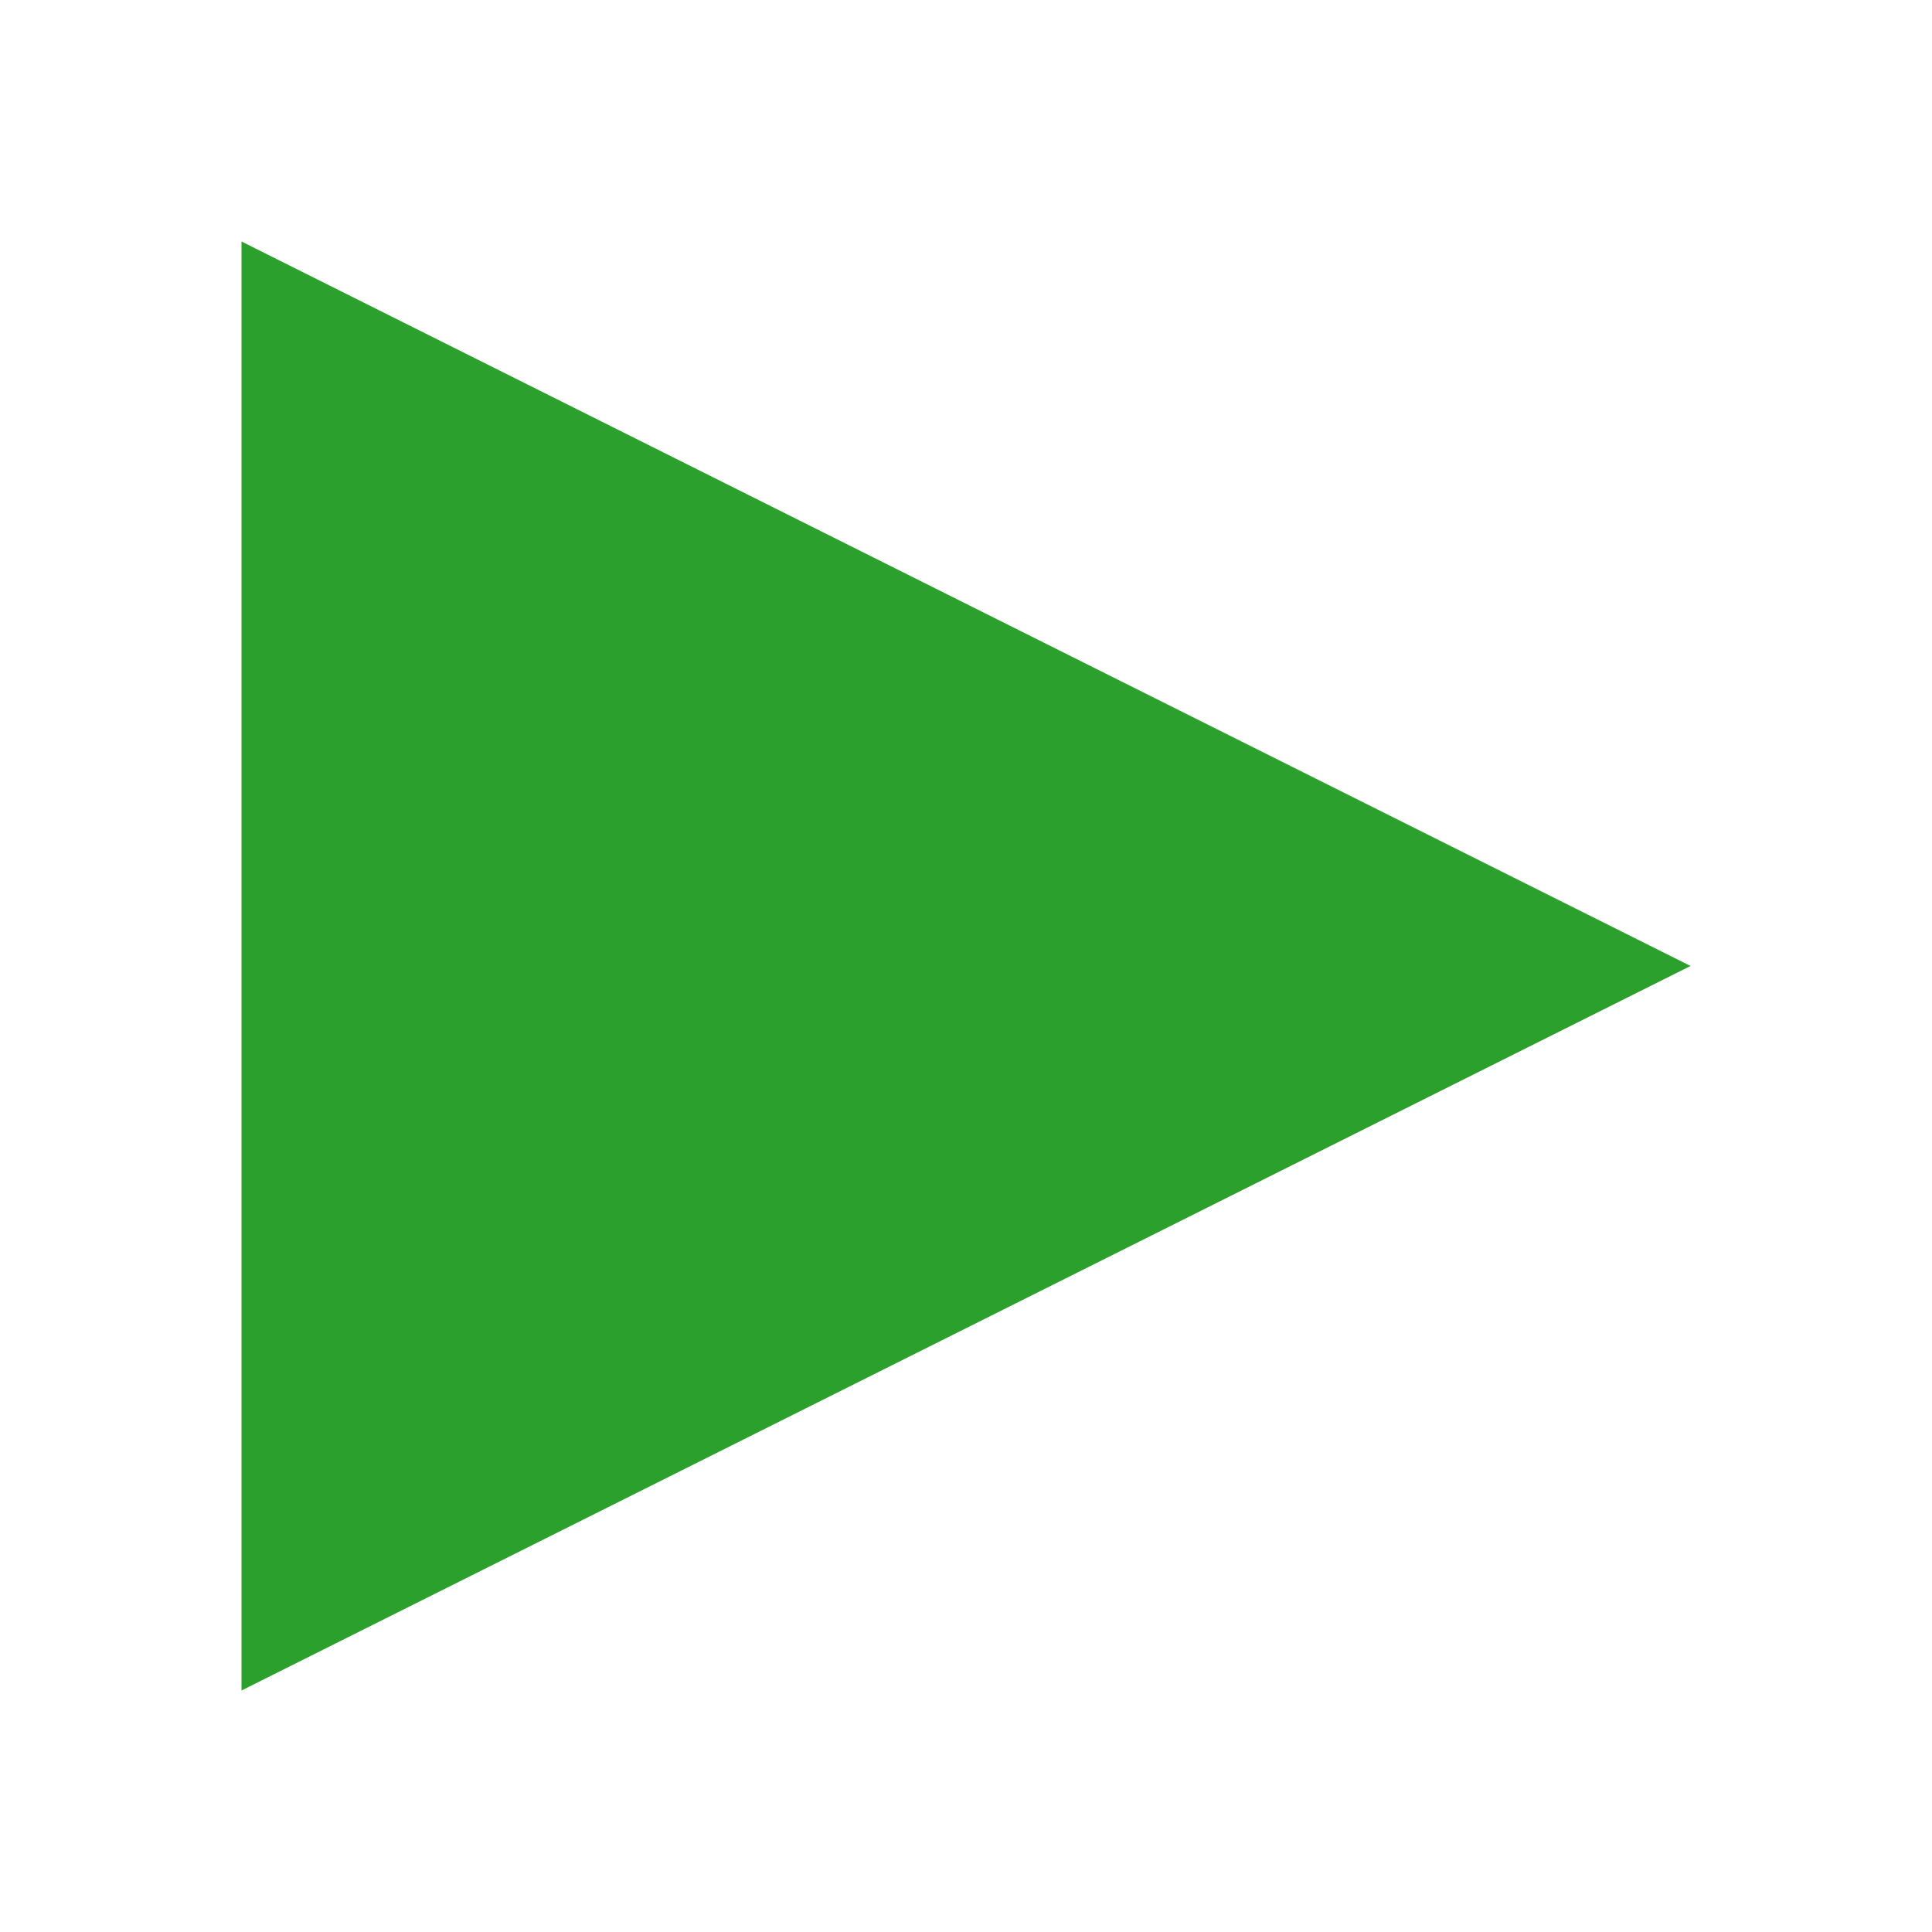
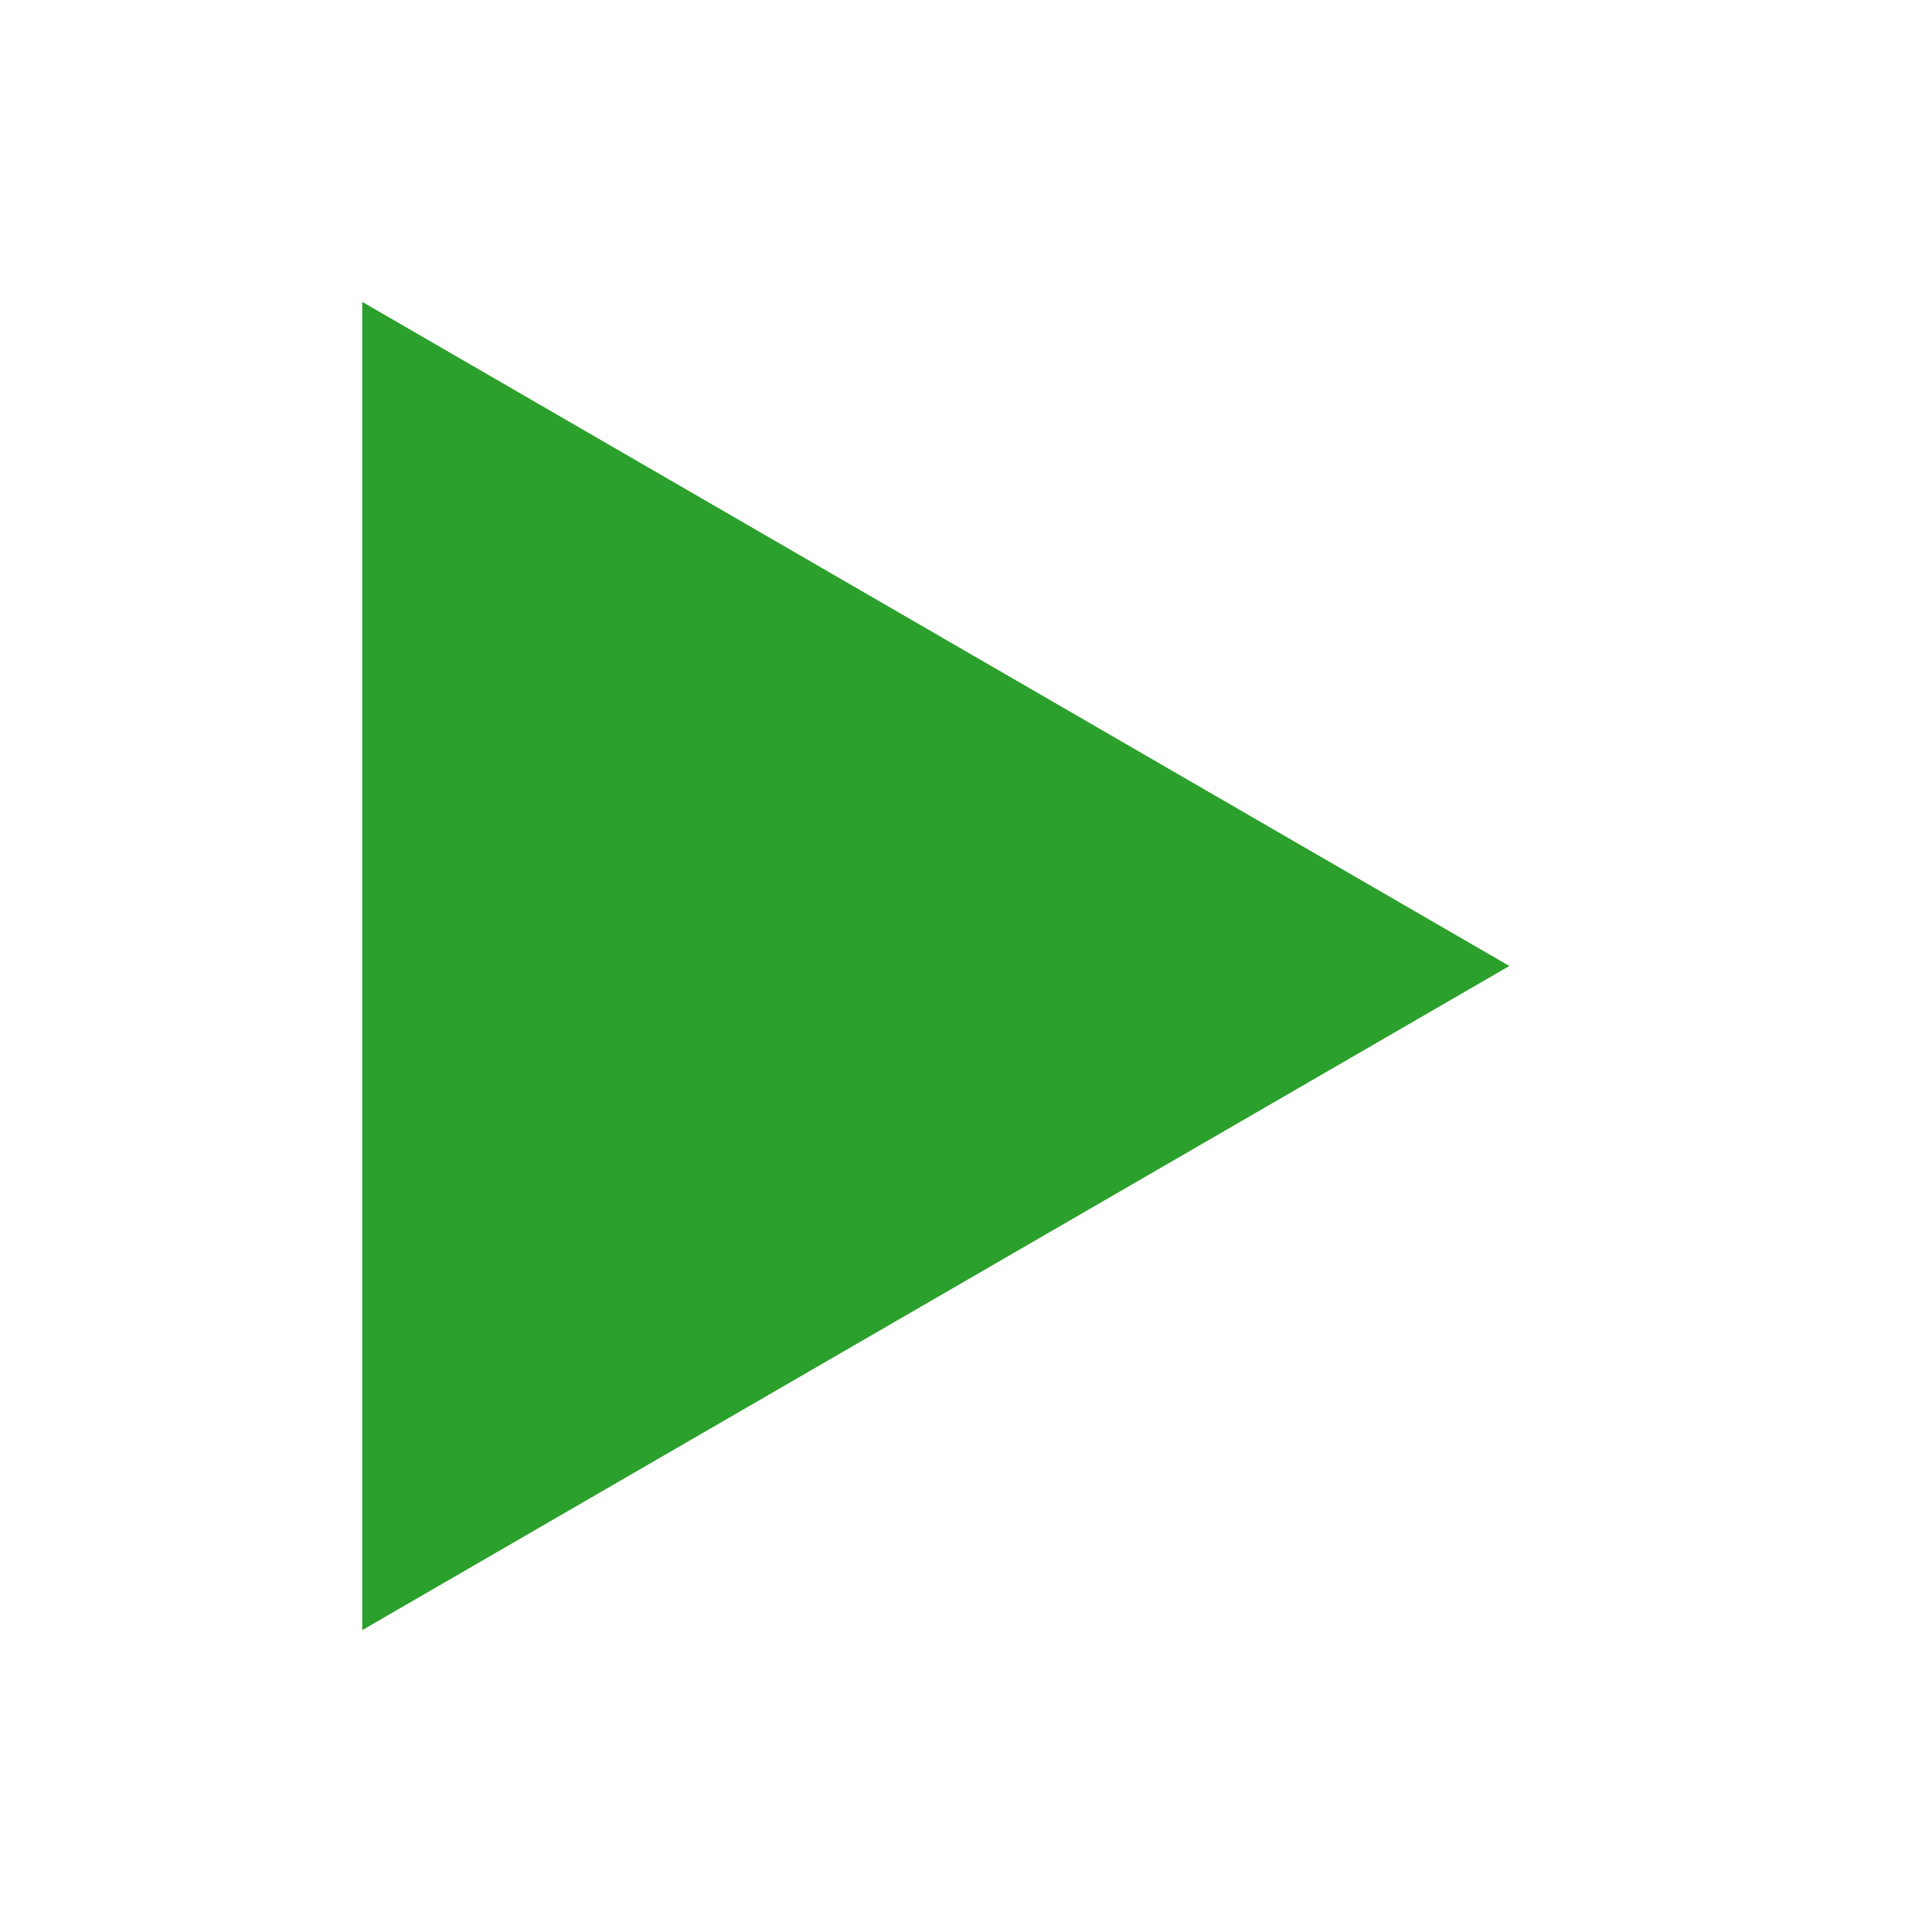
<svg xmlns="http://www.w3.org/2000/svg" width="32" height="32" viewBox="0 0 32 32" version="1.1" id="SVGRoot">
  <defs id="defs10" />
  <g id="layer1">
-     <path style="fill:#2ca02c;fill-opacity:1" id="path26" d="M 27,15.588 0,31.177 0,-1.6057595e-7 Z" transform="matrix(0.8888889,0,0,0.7698004,4,4)" />
+     <path style="fill:#2ca02c;fill-opacity:1" id="path26" d="M 27,15.588 0,31.177 0,-1.6057595e-7 Z" transform="matrix(0.7037037,0,0,0.7056503,6,5)" />
  </g>
</svg>
